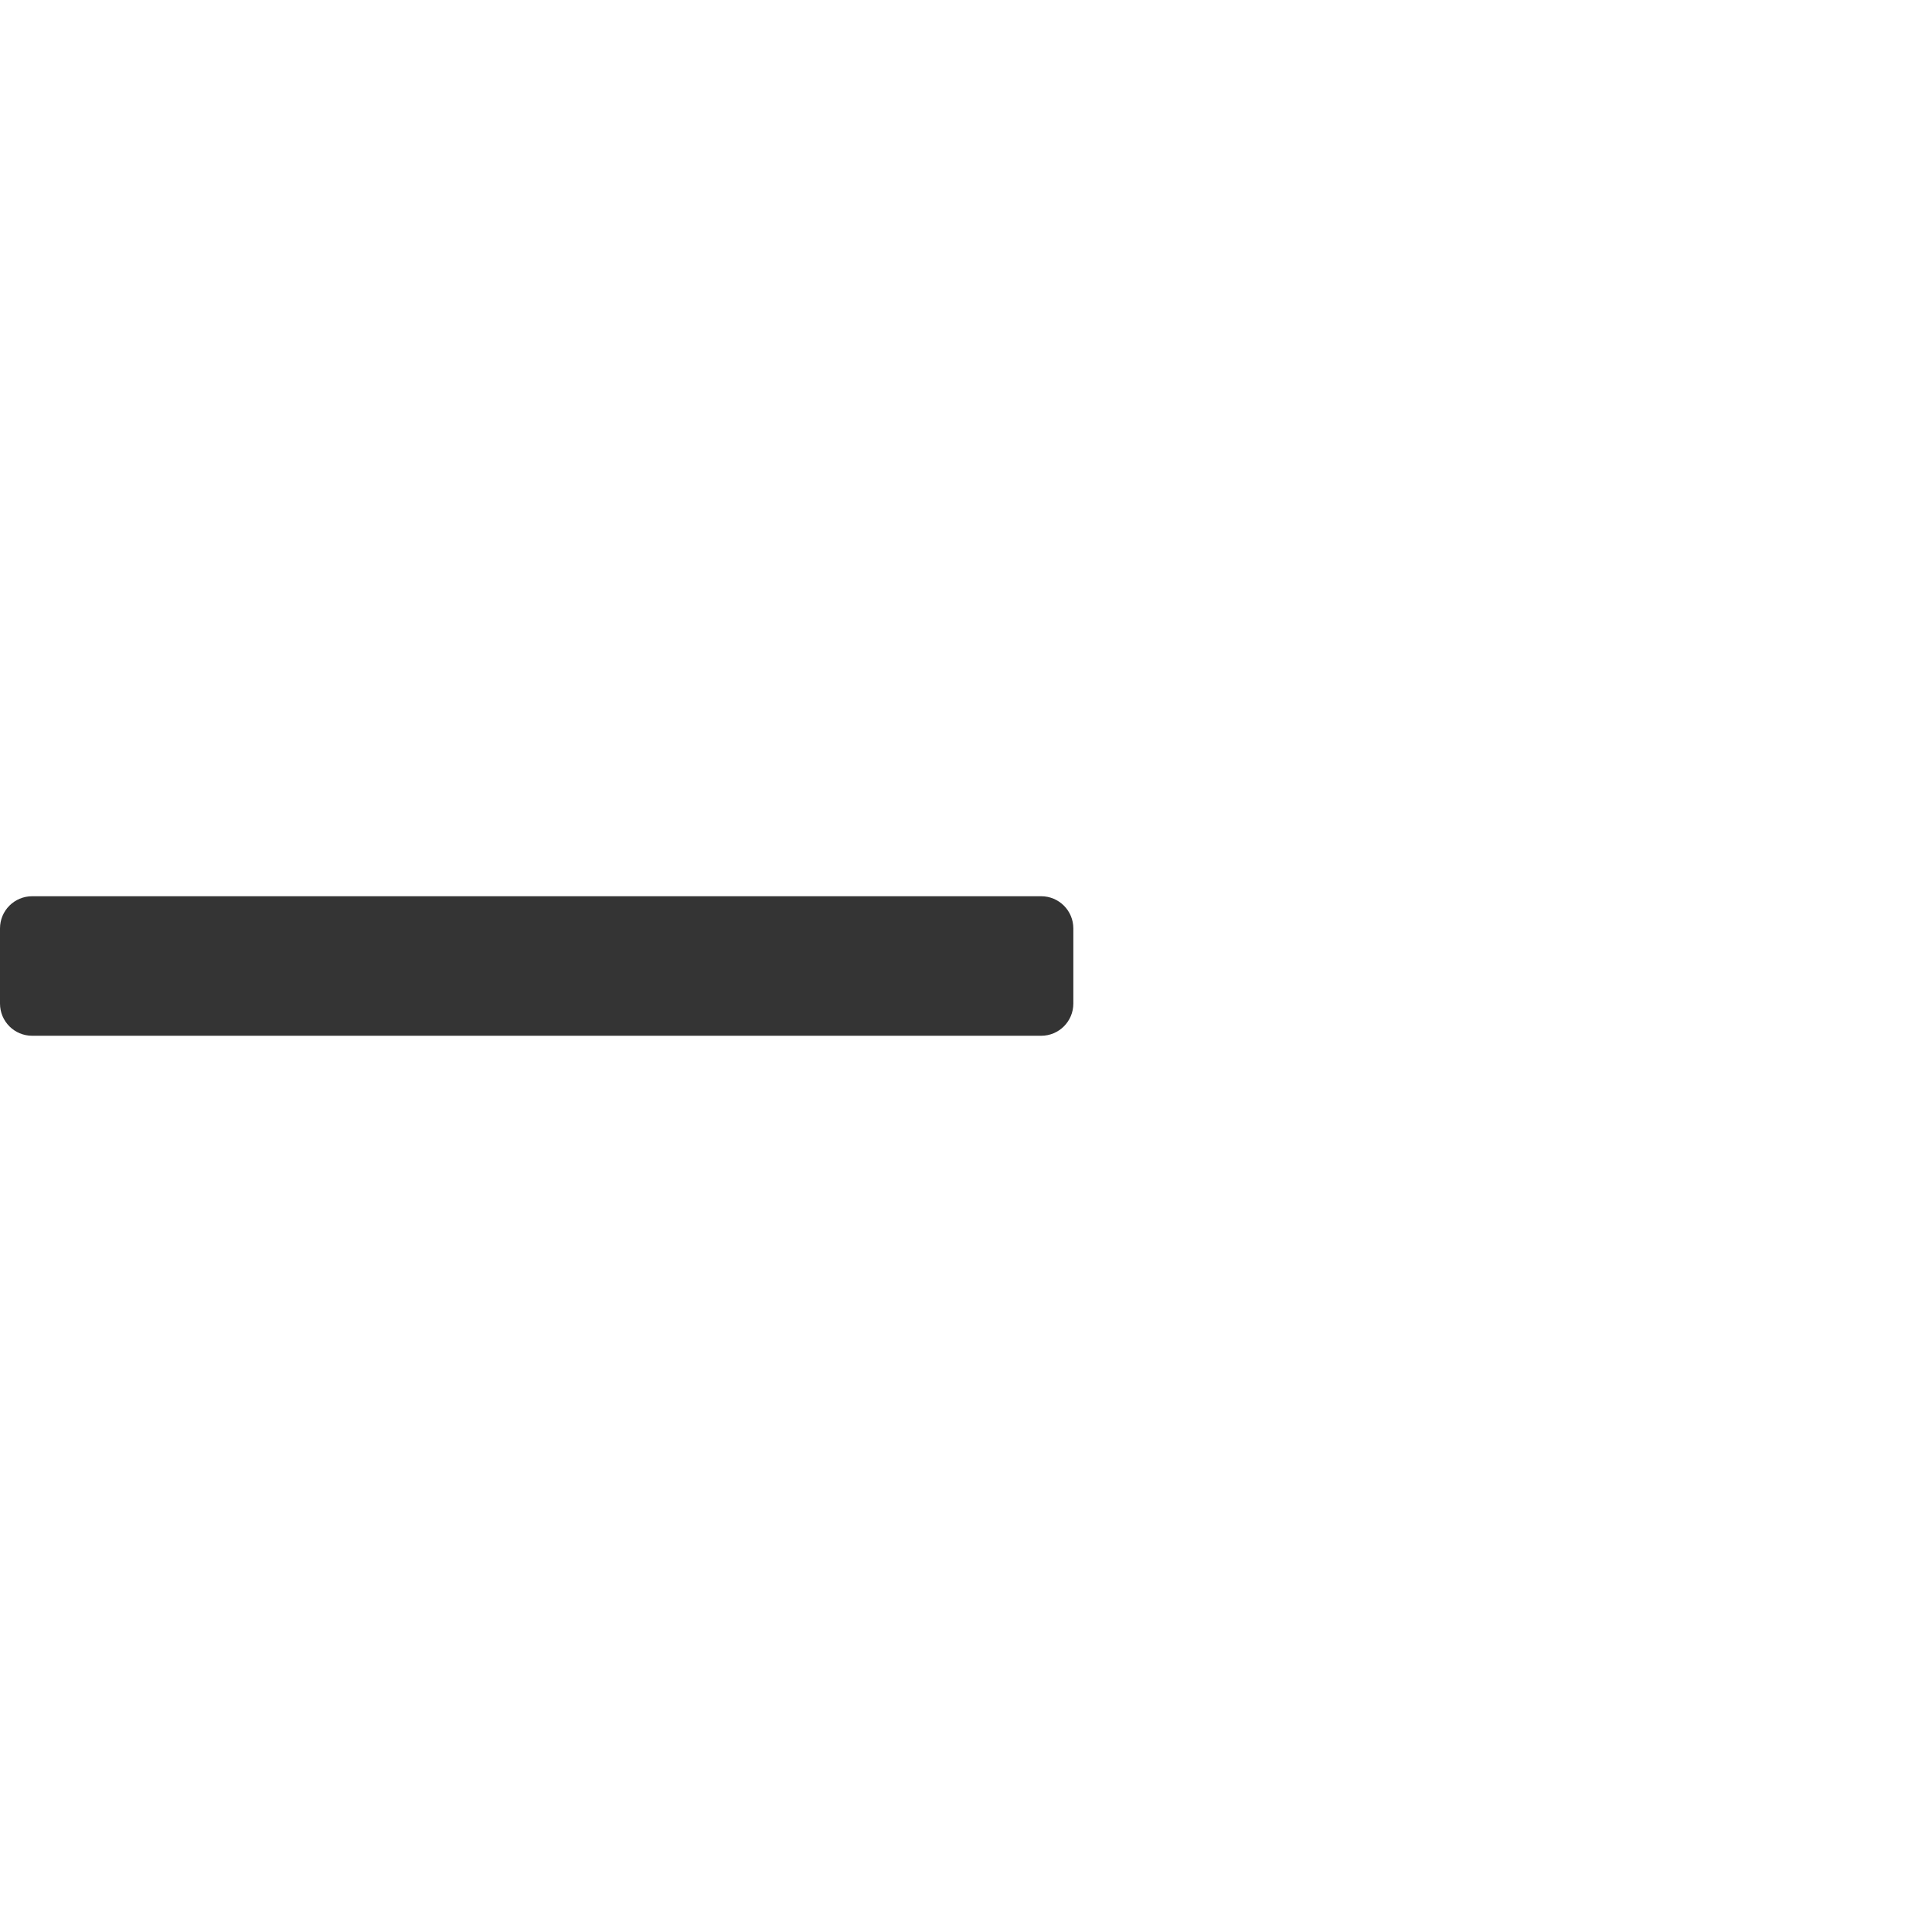
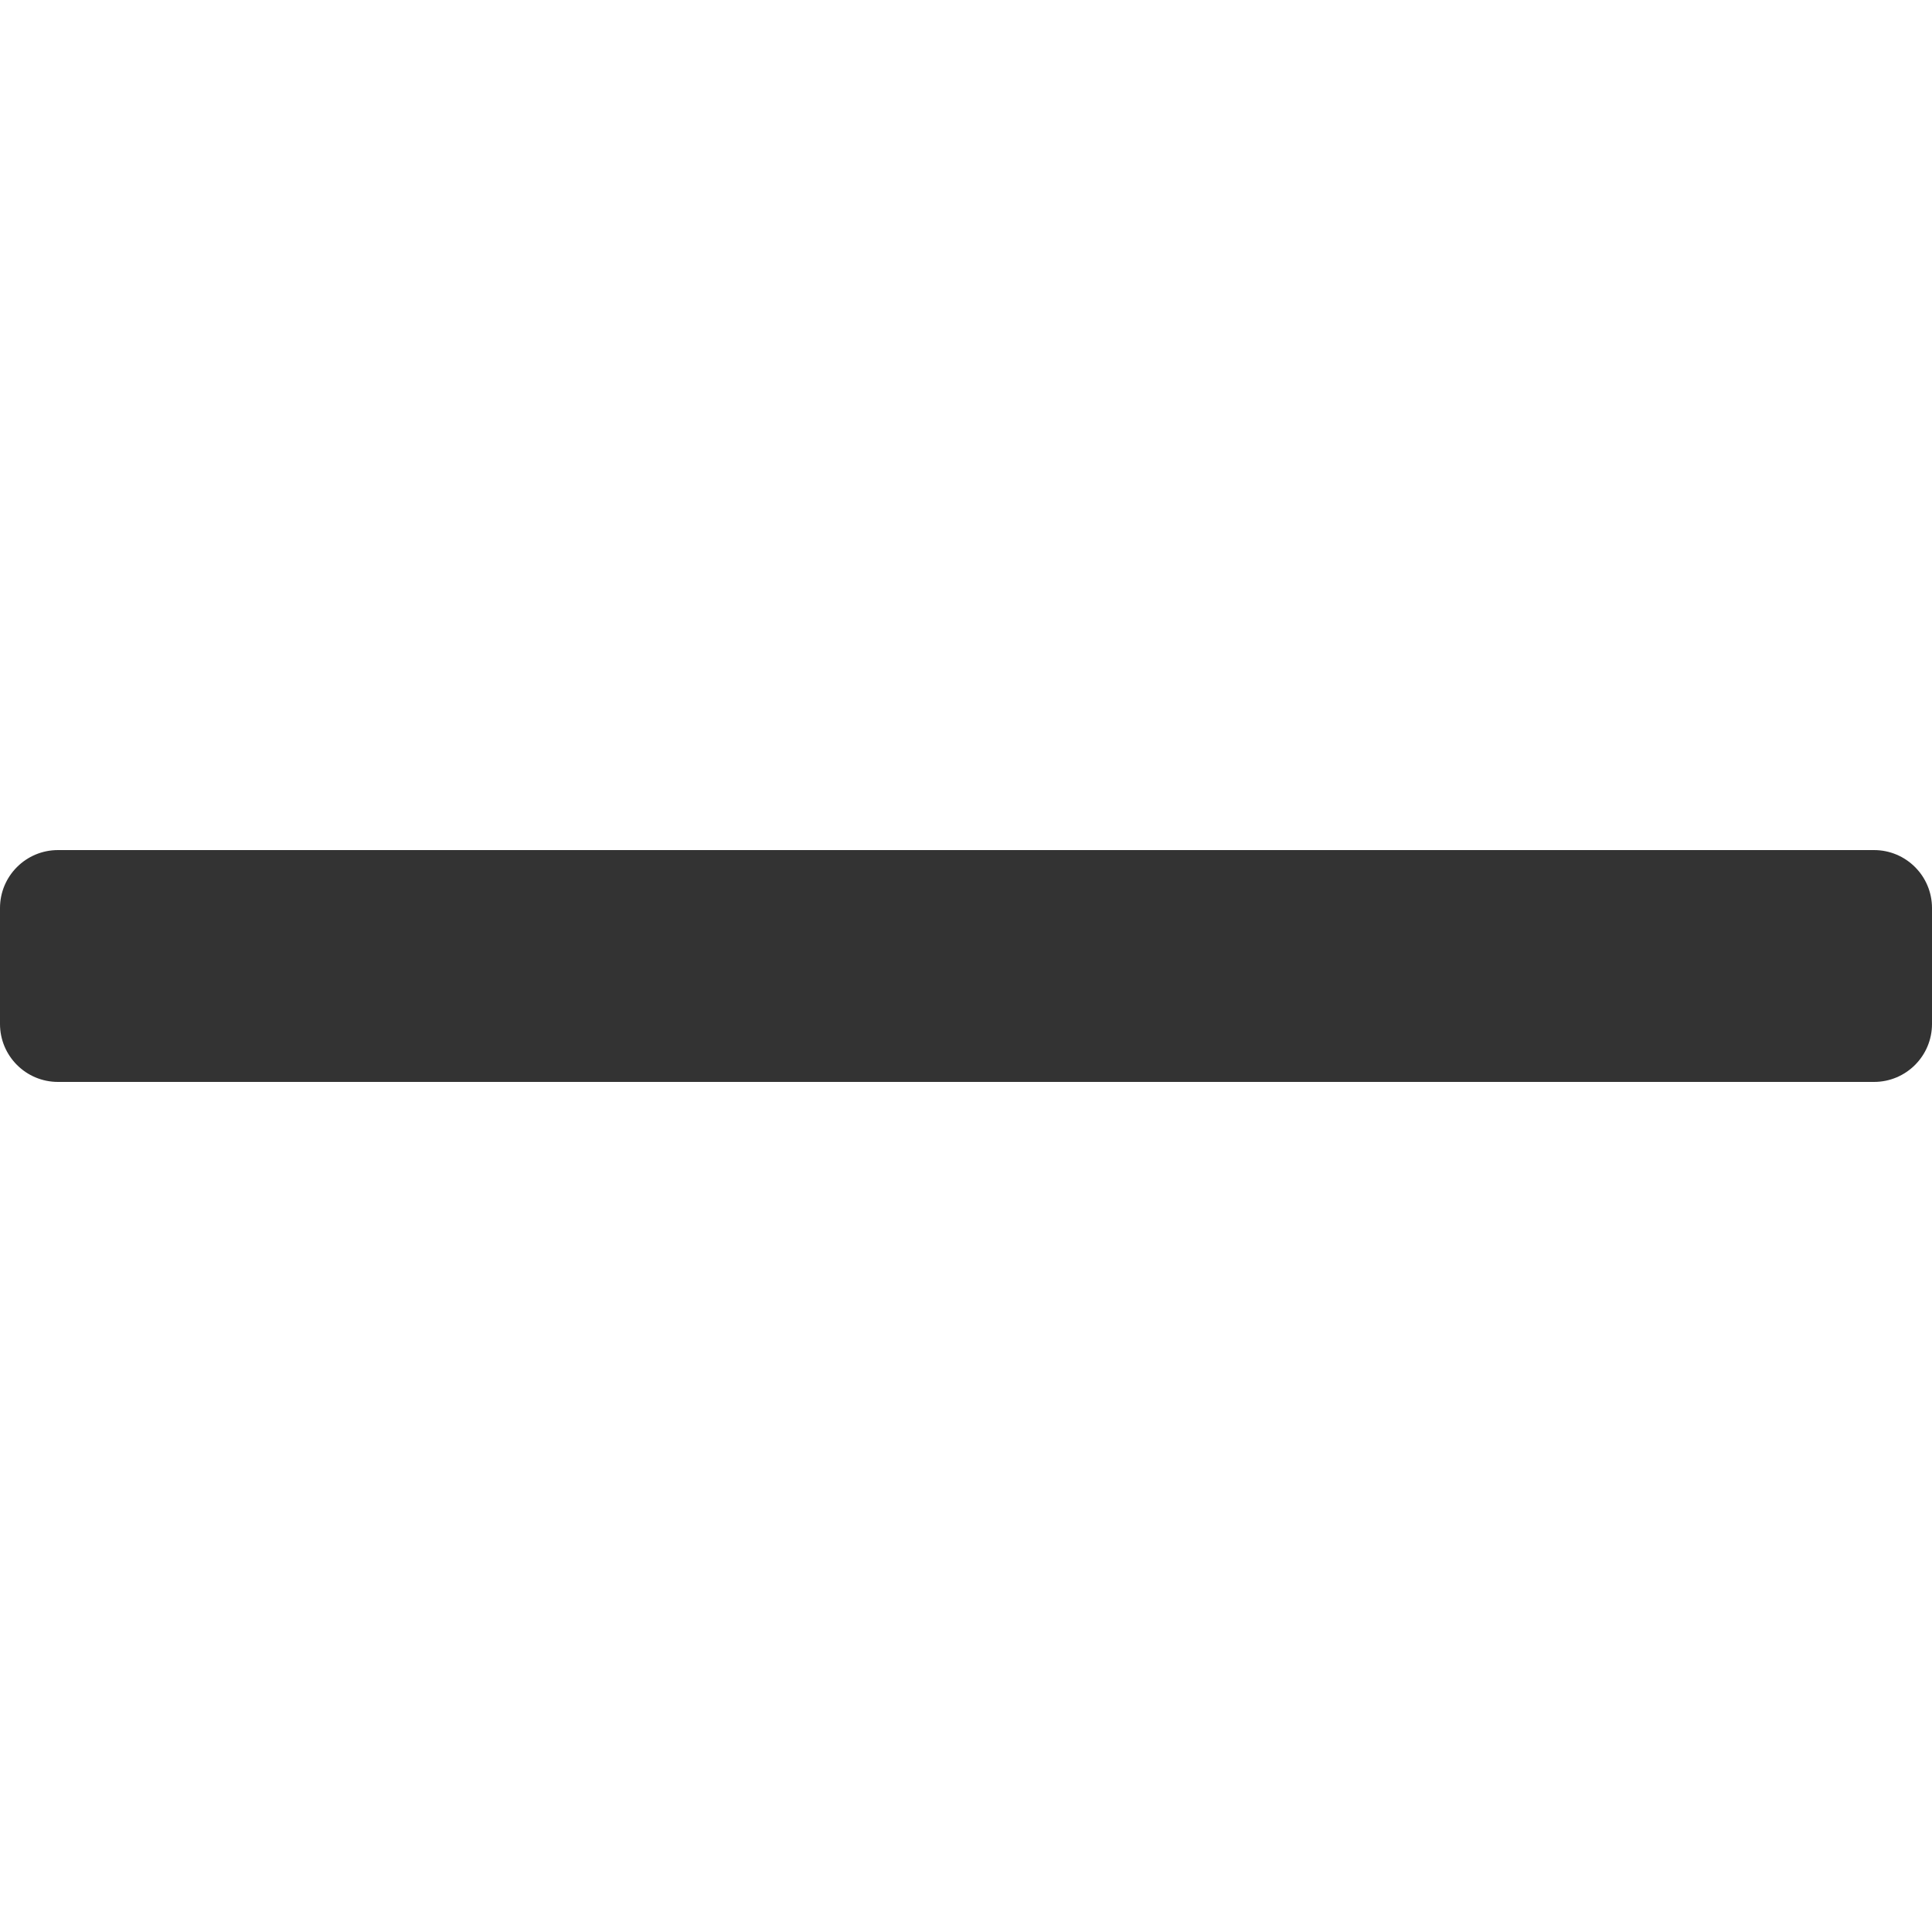
- <svg xmlns="http://www.w3.org/2000/svg" width="18px" height="18px" viewBox="0 0 18 18" version="1.1">
-   <g id="icon-wap-18-减-默认-" stroke="none" stroke-width="1" fill="none" fill-rule="evenodd">
-     <g id="Group" fill="#E9E9E9" opacity="0">
-       <rect id="Rectangle" x="0" y="0" width="18" height="18" />
-     </g>
-     <path d="M10,8.65 L10,9.35 C10,9.516 9.866,9.65 9.7,9.65 L0.3,9.65 C0.134,9.65 0,9.516 0,9.35 L0,8.65 C0,8.484 0.134,8.35 0.3,8.35 L9.7,8.35 C9.866,8.35 10,8.484 10,8.65 Z" id="Combined-Shape" fill="#343434" />
-   </g>
+ <svg xmlns="http://www.w3.org/2000/svg" t="1608254945851" class="icon" viewBox="0 0 1024 1024" version="1.1" p-id="13577" width="200" height="200">
+   <defs>
+     <style type="text/css" />
+   </defs>
+   <path d="M1024 481.28v61.44a30.72 30.72 0 0 1-30.72 30.72H30.72a30.72 30.72 0 0 1-30.72-30.72v-61.44a30.72 30.72 0 0 1 30.72-30.72h962.56a30.72 30.72 0 0 1 30.72 30.72z" fill="#333333" p-id="13578" />
</svg>
